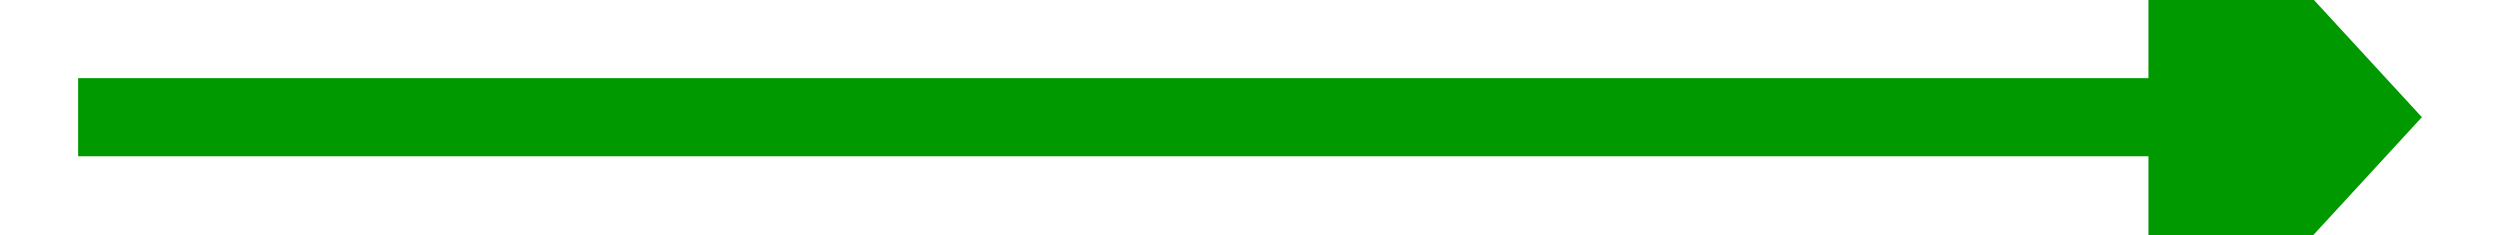
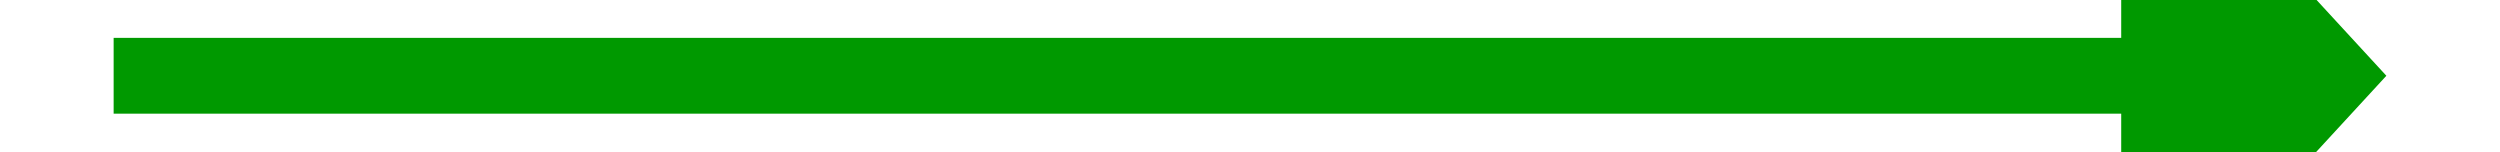
- <svg xmlns="http://www.w3.org/2000/svg" version="1.1" width="64px" height="6px" preserveAspectRatio="xMinYMid meet" viewBox="256 251  64 4">
-   <g transform="matrix(0 -1 1 0 35 541 )">
-     <path d="M 280.4 276  L 288 283  L 295.6 276  L 280.4 276  Z " fill-rule="nonzero" fill="#009900" stroke="none" />
-     <path d="M 288 223  L 288 277  " stroke-width="2" stroke="#009900" fill="none" />
+ <svg xmlns="http://www.w3.org/2000/svg" version="1.1" width="66px" height="4px" preserveAspectRatio="xMinYMid meet" viewBox="262 665  66 2">
+   <g transform="matrix(0 -1 1 0 -371 961 )">
+     <path d="M 287.4 689  L 295 696  L 302.6 689  L 287.4 689  Z " fill-rule="nonzero" fill="#009900" stroke="none" />
+     <path d="M 295 636  L 295 690  " stroke-width="2" stroke="#009900" fill="none" />
  </g>
</svg>
